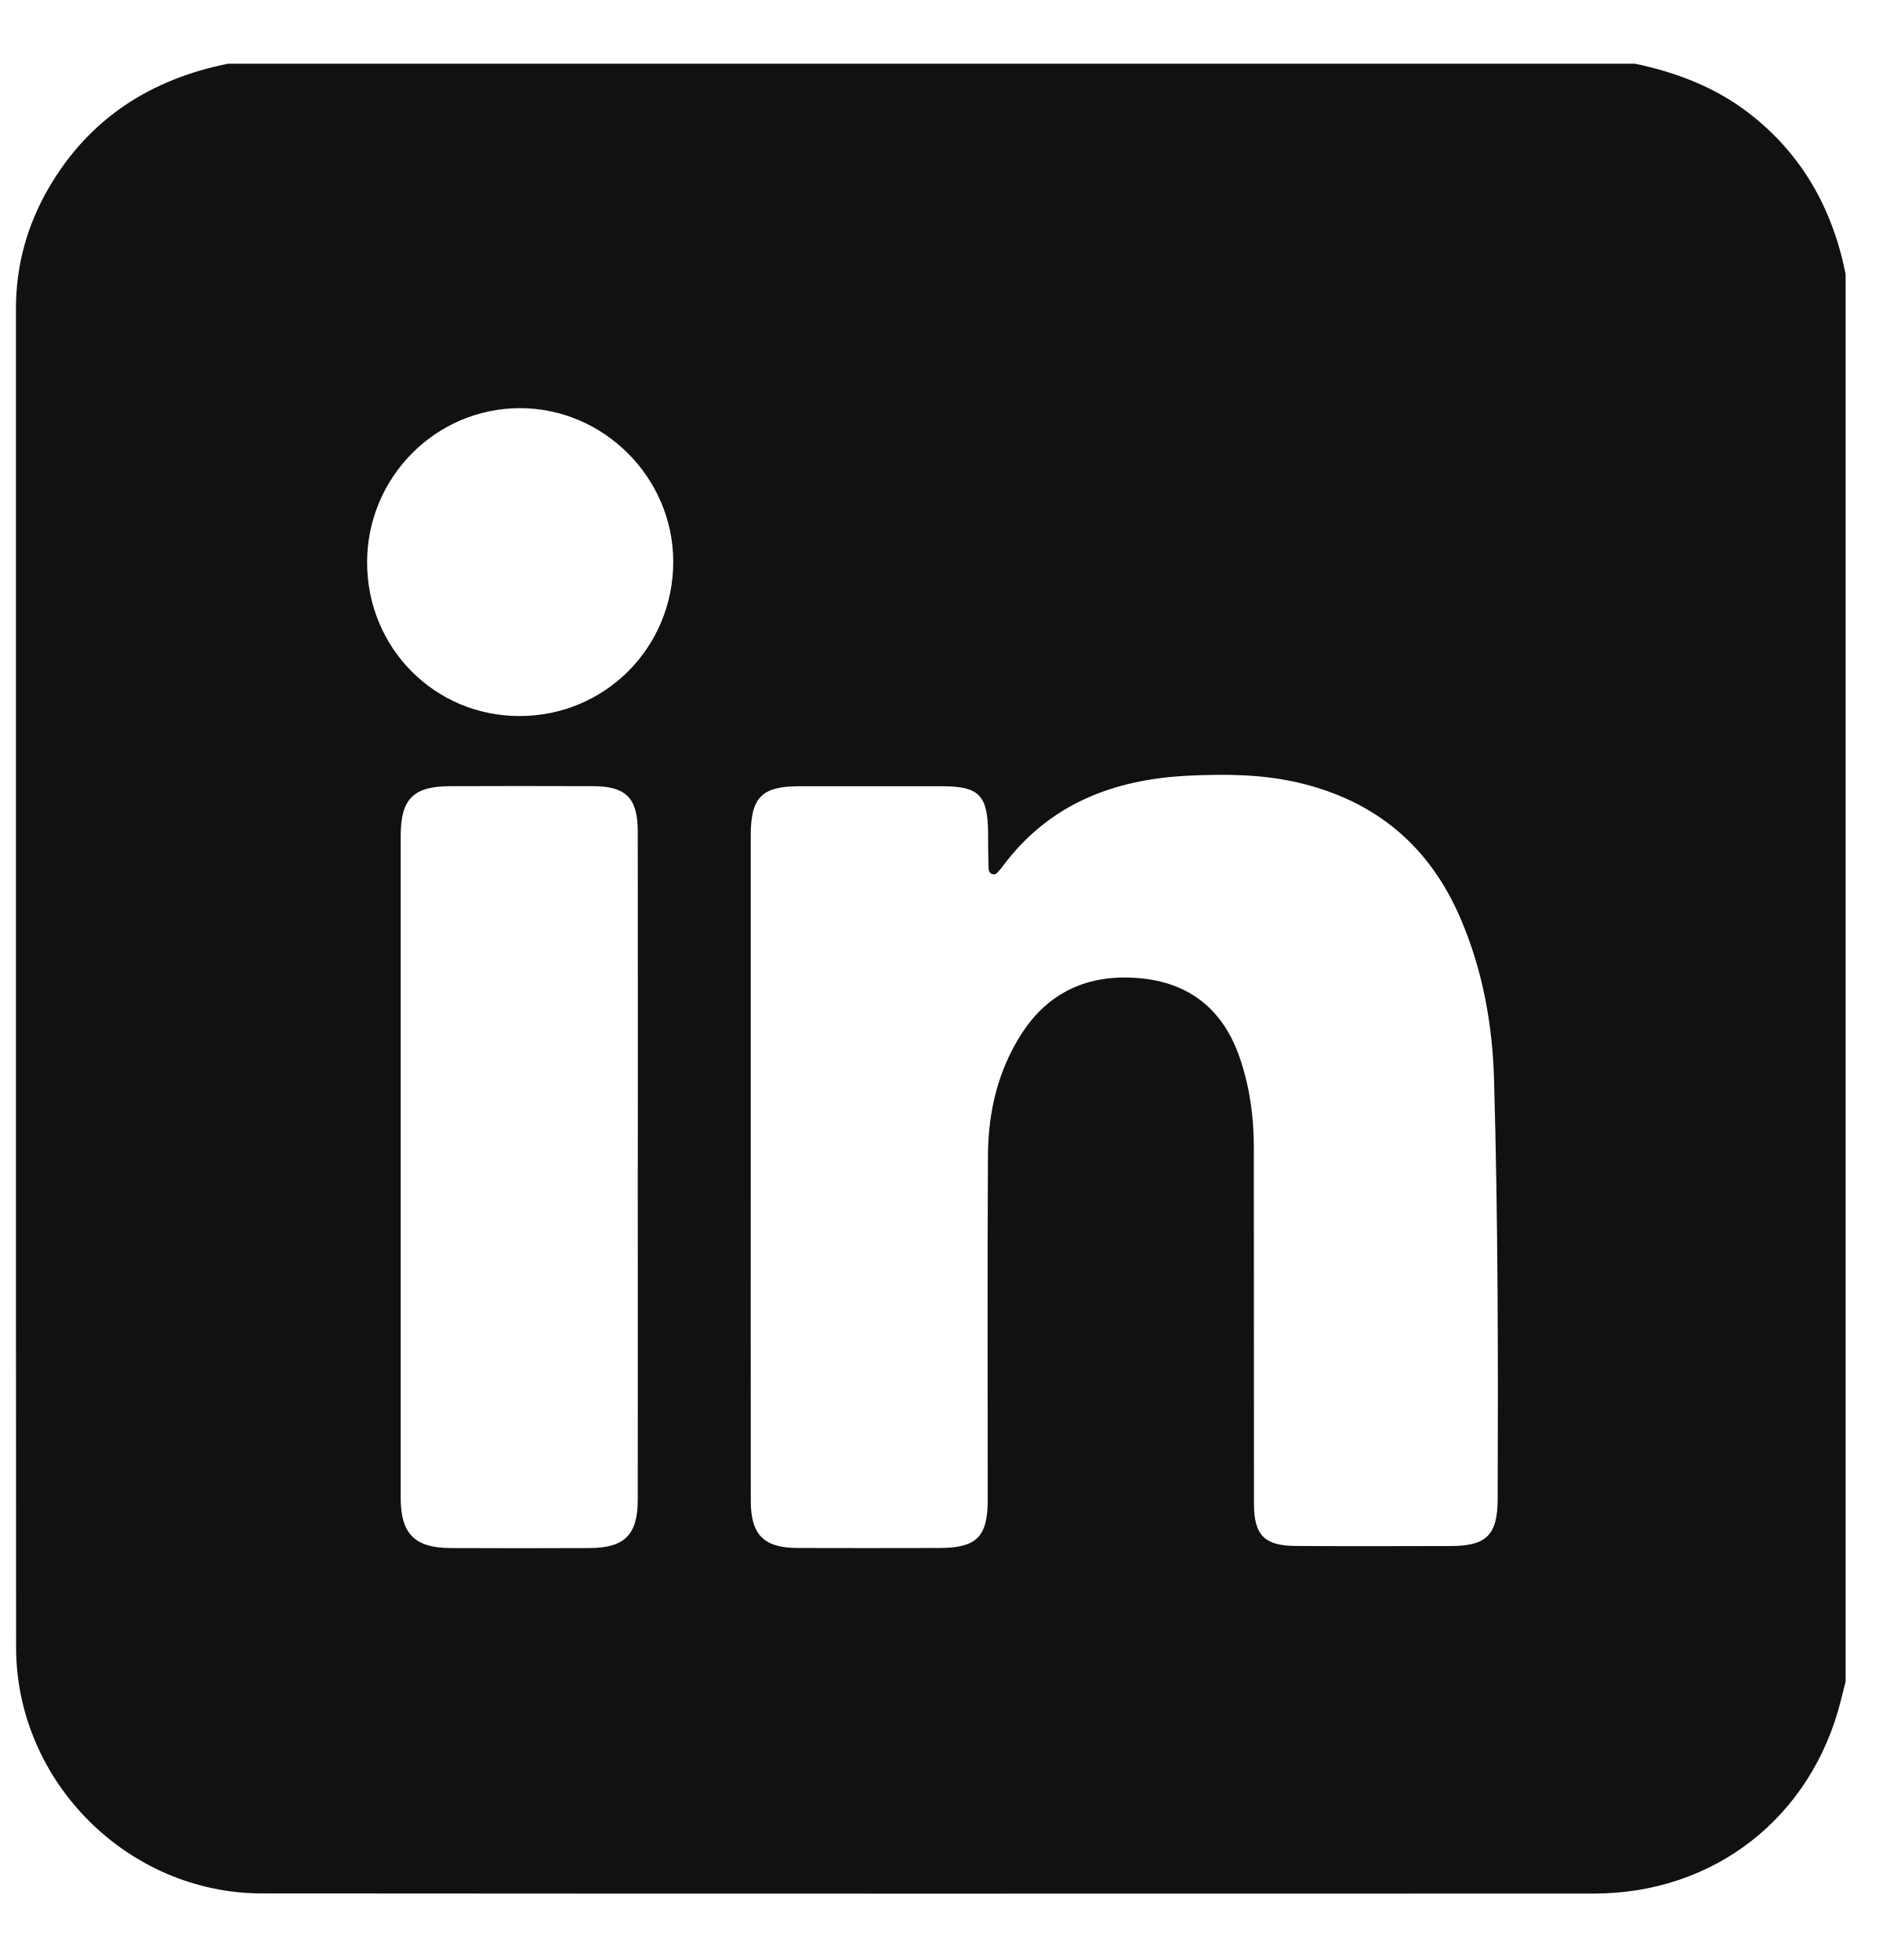
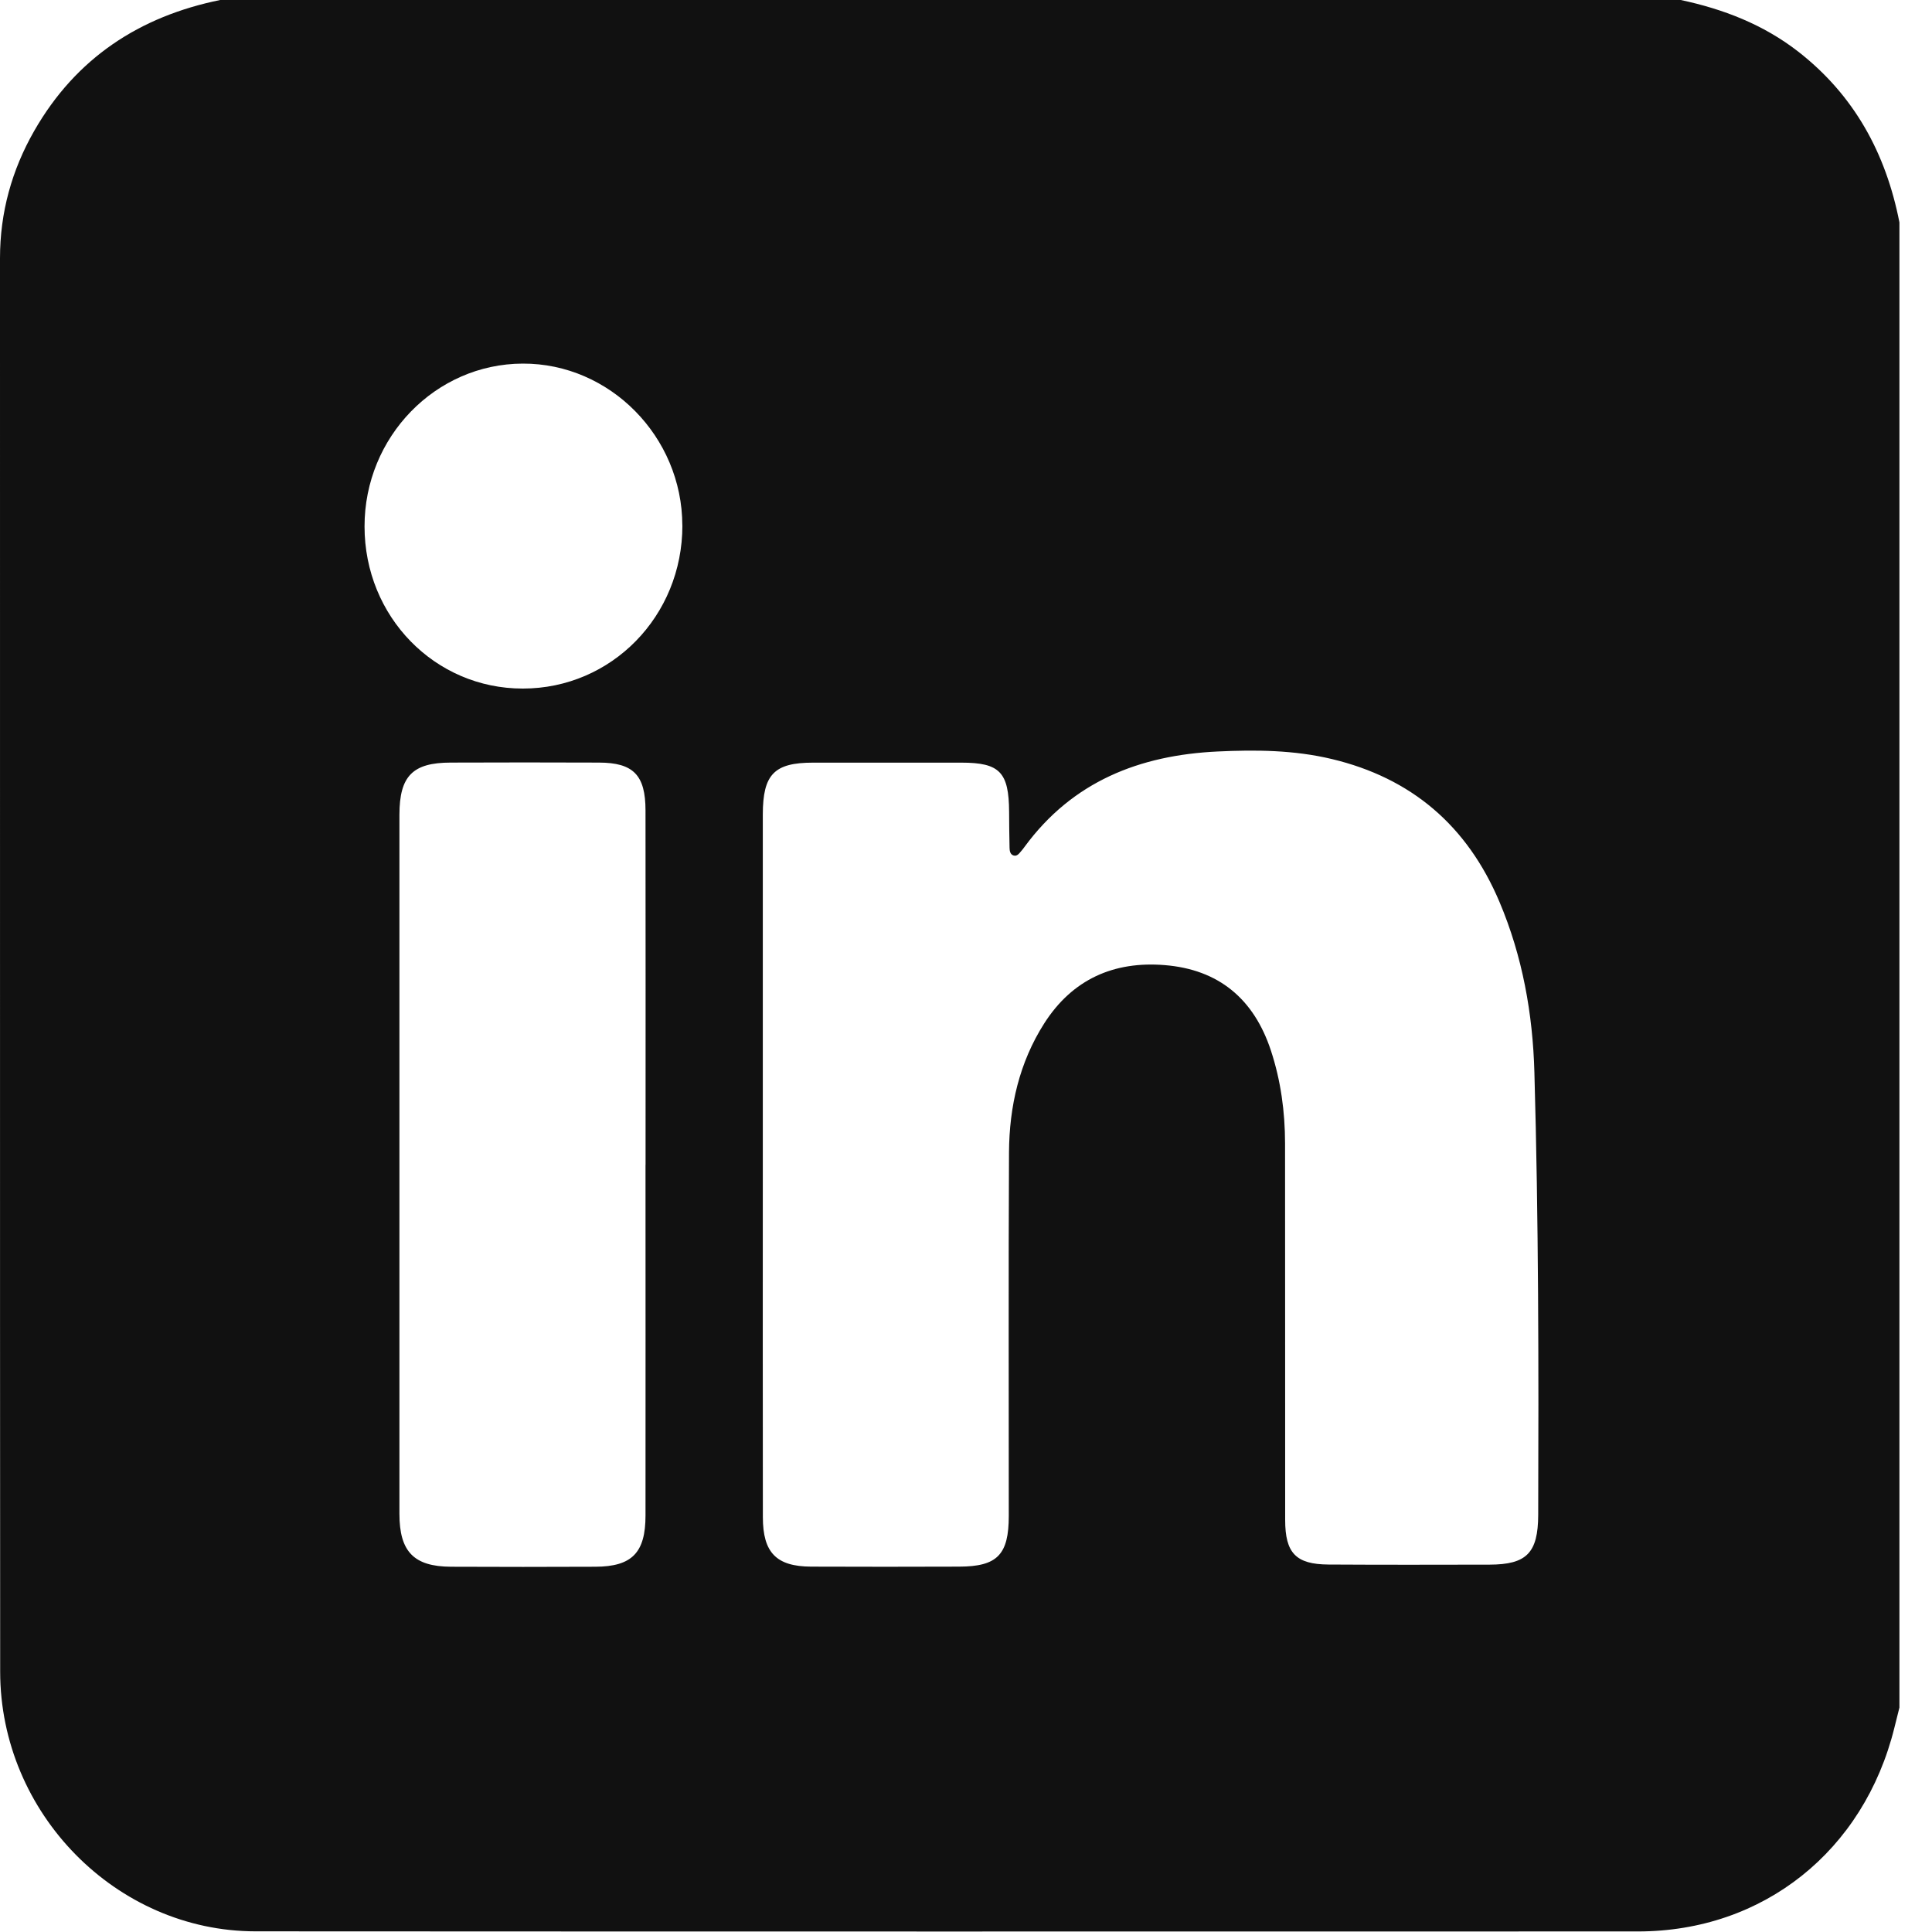
- <svg xmlns="http://www.w3.org/2000/svg" width="27" height="28" viewBox="0 0 27 28" fill="none">
-   <path d="M26.369 3.92V24.021C26.346 24.112 26.323 24.202 26.301 24.293C25.881 25.964 24.494 27.05 22.772 27.051C16.429 27.052 10.086 27.054 3.743 27.049C1.827 27.048 0.231 25.452 0.23 23.535C0.226 17.159 0.229 10.782 0.228 4.405C0.228 3.785 0.39 3.211 0.699 2.68C1.275 1.693 2.151 1.132 3.258 0.91H23.36C23.945 1.033 24.494 1.24 24.975 1.607C25.744 2.195 26.183 2.981 26.37 3.92L26.369 3.92ZM10.726 16.676C10.726 18.265 10.725 19.855 10.727 21.444C10.727 21.925 10.913 22.111 11.39 22.114C12.07 22.116 12.75 22.116 13.43 22.114C13.953 22.112 14.112 21.953 14.112 21.427C14.112 19.787 14.106 18.146 14.115 16.506C14.119 15.885 14.257 15.29 14.6 14.761C14.988 14.162 15.56 13.916 16.259 13.972C16.997 14.031 17.484 14.426 17.719 15.129C17.856 15.536 17.914 15.955 17.914 16.382C17.916 18.082 17.914 19.782 17.916 21.482C17.916 21.93 18.064 22.082 18.51 22.085C19.25 22.09 19.989 22.088 20.729 22.086C21.239 22.085 21.396 21.928 21.398 21.414C21.405 19.417 21.403 17.42 21.346 15.423C21.324 14.631 21.182 13.852 20.865 13.116C20.421 12.083 19.652 11.44 18.556 11.182C18.036 11.06 17.51 11.056 16.984 11.081C15.917 11.131 14.992 11.483 14.329 12.371C14.314 12.392 14.299 12.412 14.281 12.431C14.254 12.462 14.226 12.503 14.178 12.488C14.13 12.474 14.123 12.425 14.123 12.383C14.119 12.222 14.117 12.06 14.117 11.899C14.113 11.361 13.988 11.232 13.459 11.232C12.779 11.231 12.099 11.231 11.419 11.232C10.884 11.232 10.727 11.39 10.726 11.934C10.726 13.515 10.726 15.095 10.726 16.677V16.676ZM9.113 16.675C9.113 15.077 9.114 13.479 9.112 11.88C9.112 11.4 8.945 11.232 8.471 11.231C7.791 11.228 7.11 11.229 6.43 11.231C5.907 11.232 5.726 11.413 5.725 11.936C5.725 15.091 5.725 18.245 5.725 21.399C5.725 21.911 5.925 22.112 6.433 22.115C7.096 22.118 7.759 22.118 8.423 22.115C8.926 22.113 9.112 21.925 9.112 21.421C9.114 19.84 9.112 18.259 9.112 16.677L9.113 16.675ZM9.619 8.021C9.617 6.82 8.62 5.826 7.422 5.831C6.221 5.835 5.244 6.824 5.245 8.035C5.245 9.256 6.212 10.23 7.423 10.229C8.645 10.229 9.621 9.248 9.619 8.021H9.619Z" fill="#111111" />
+ <svg xmlns="http://www.w3.org/2000/svg" width="35" height="35" viewBox="0 0 35 35" fill="none">
+   <path d="M34.41 4.03V30.934C34.379 31.056 34.349 31.176 34.319 31.298C33.766 33.535 31.941 34.989 29.674 34.99C21.325 34.991 12.976 34.993 4.628 34.988C2.105 34.986 0.004 32.849 0.003 30.284C-0.002 21.749 0.002 13.213 0 4.678C0 3.849 0.214 3.08 0.621 2.369C1.378 1.048 2.531 0.297 3.989 0H30.448C31.218 0.164 31.941 0.442 32.574 0.933C33.587 1.721 34.164 2.772 34.41 4.029L34.41 4.03ZM13.819 21.103C13.819 23.23 13.817 25.358 13.82 27.485C13.82 28.128 14.065 28.378 14.693 28.381C15.588 28.385 16.483 28.384 17.378 28.381C18.066 28.379 18.275 28.166 18.275 27.462C18.276 25.267 18.268 23.071 18.279 20.876C18.284 20.045 18.466 19.248 18.917 18.54C19.429 17.738 20.181 17.409 21.101 17.484C22.073 17.563 22.714 18.091 23.024 19.032C23.203 19.577 23.279 20.138 23.28 20.71C23.283 22.985 23.28 25.26 23.282 27.535C23.282 28.135 23.477 28.339 24.064 28.343C25.038 28.349 26.011 28.347 26.985 28.345C27.657 28.343 27.863 28.133 27.866 27.445C27.875 24.772 27.873 22.098 27.797 19.426C27.768 18.366 27.581 17.323 27.164 16.338C26.579 14.955 25.568 14.094 24.125 13.75C23.441 13.587 22.748 13.581 22.056 13.614C20.651 13.681 19.433 14.152 18.561 15.341C18.541 15.368 18.521 15.396 18.498 15.421C18.462 15.462 18.426 15.517 18.362 15.498C18.299 15.479 18.29 15.413 18.289 15.357C18.284 15.141 18.282 14.925 18.281 14.709C18.277 13.989 18.112 13.816 17.416 13.816C16.52 13.815 15.626 13.815 14.73 13.816C14.026 13.816 13.82 14.027 13.819 14.755C13.818 16.872 13.819 18.987 13.819 21.104V21.103ZM11.695 21.102C11.695 18.963 11.697 16.823 11.694 14.684C11.694 14.041 11.474 13.816 10.85 13.815C9.955 13.811 9.059 13.812 8.164 13.815C7.476 13.816 7.237 14.058 7.236 14.759C7.236 18.981 7.236 23.203 7.236 27.425C7.236 28.11 7.498 28.379 8.168 28.383C9.041 28.387 9.914 28.387 10.787 28.383C11.449 28.38 11.694 28.129 11.694 27.454C11.696 25.338 11.694 23.221 11.694 21.104L11.695 21.102ZM12.361 9.518C12.359 7.911 11.047 6.58 9.469 6.587C7.889 6.592 6.603 7.916 6.604 9.537C6.604 11.171 7.877 12.475 9.471 12.474C11.079 12.474 12.364 11.16 12.362 9.518H12.361Z" fill="#111111" />
</svg>
